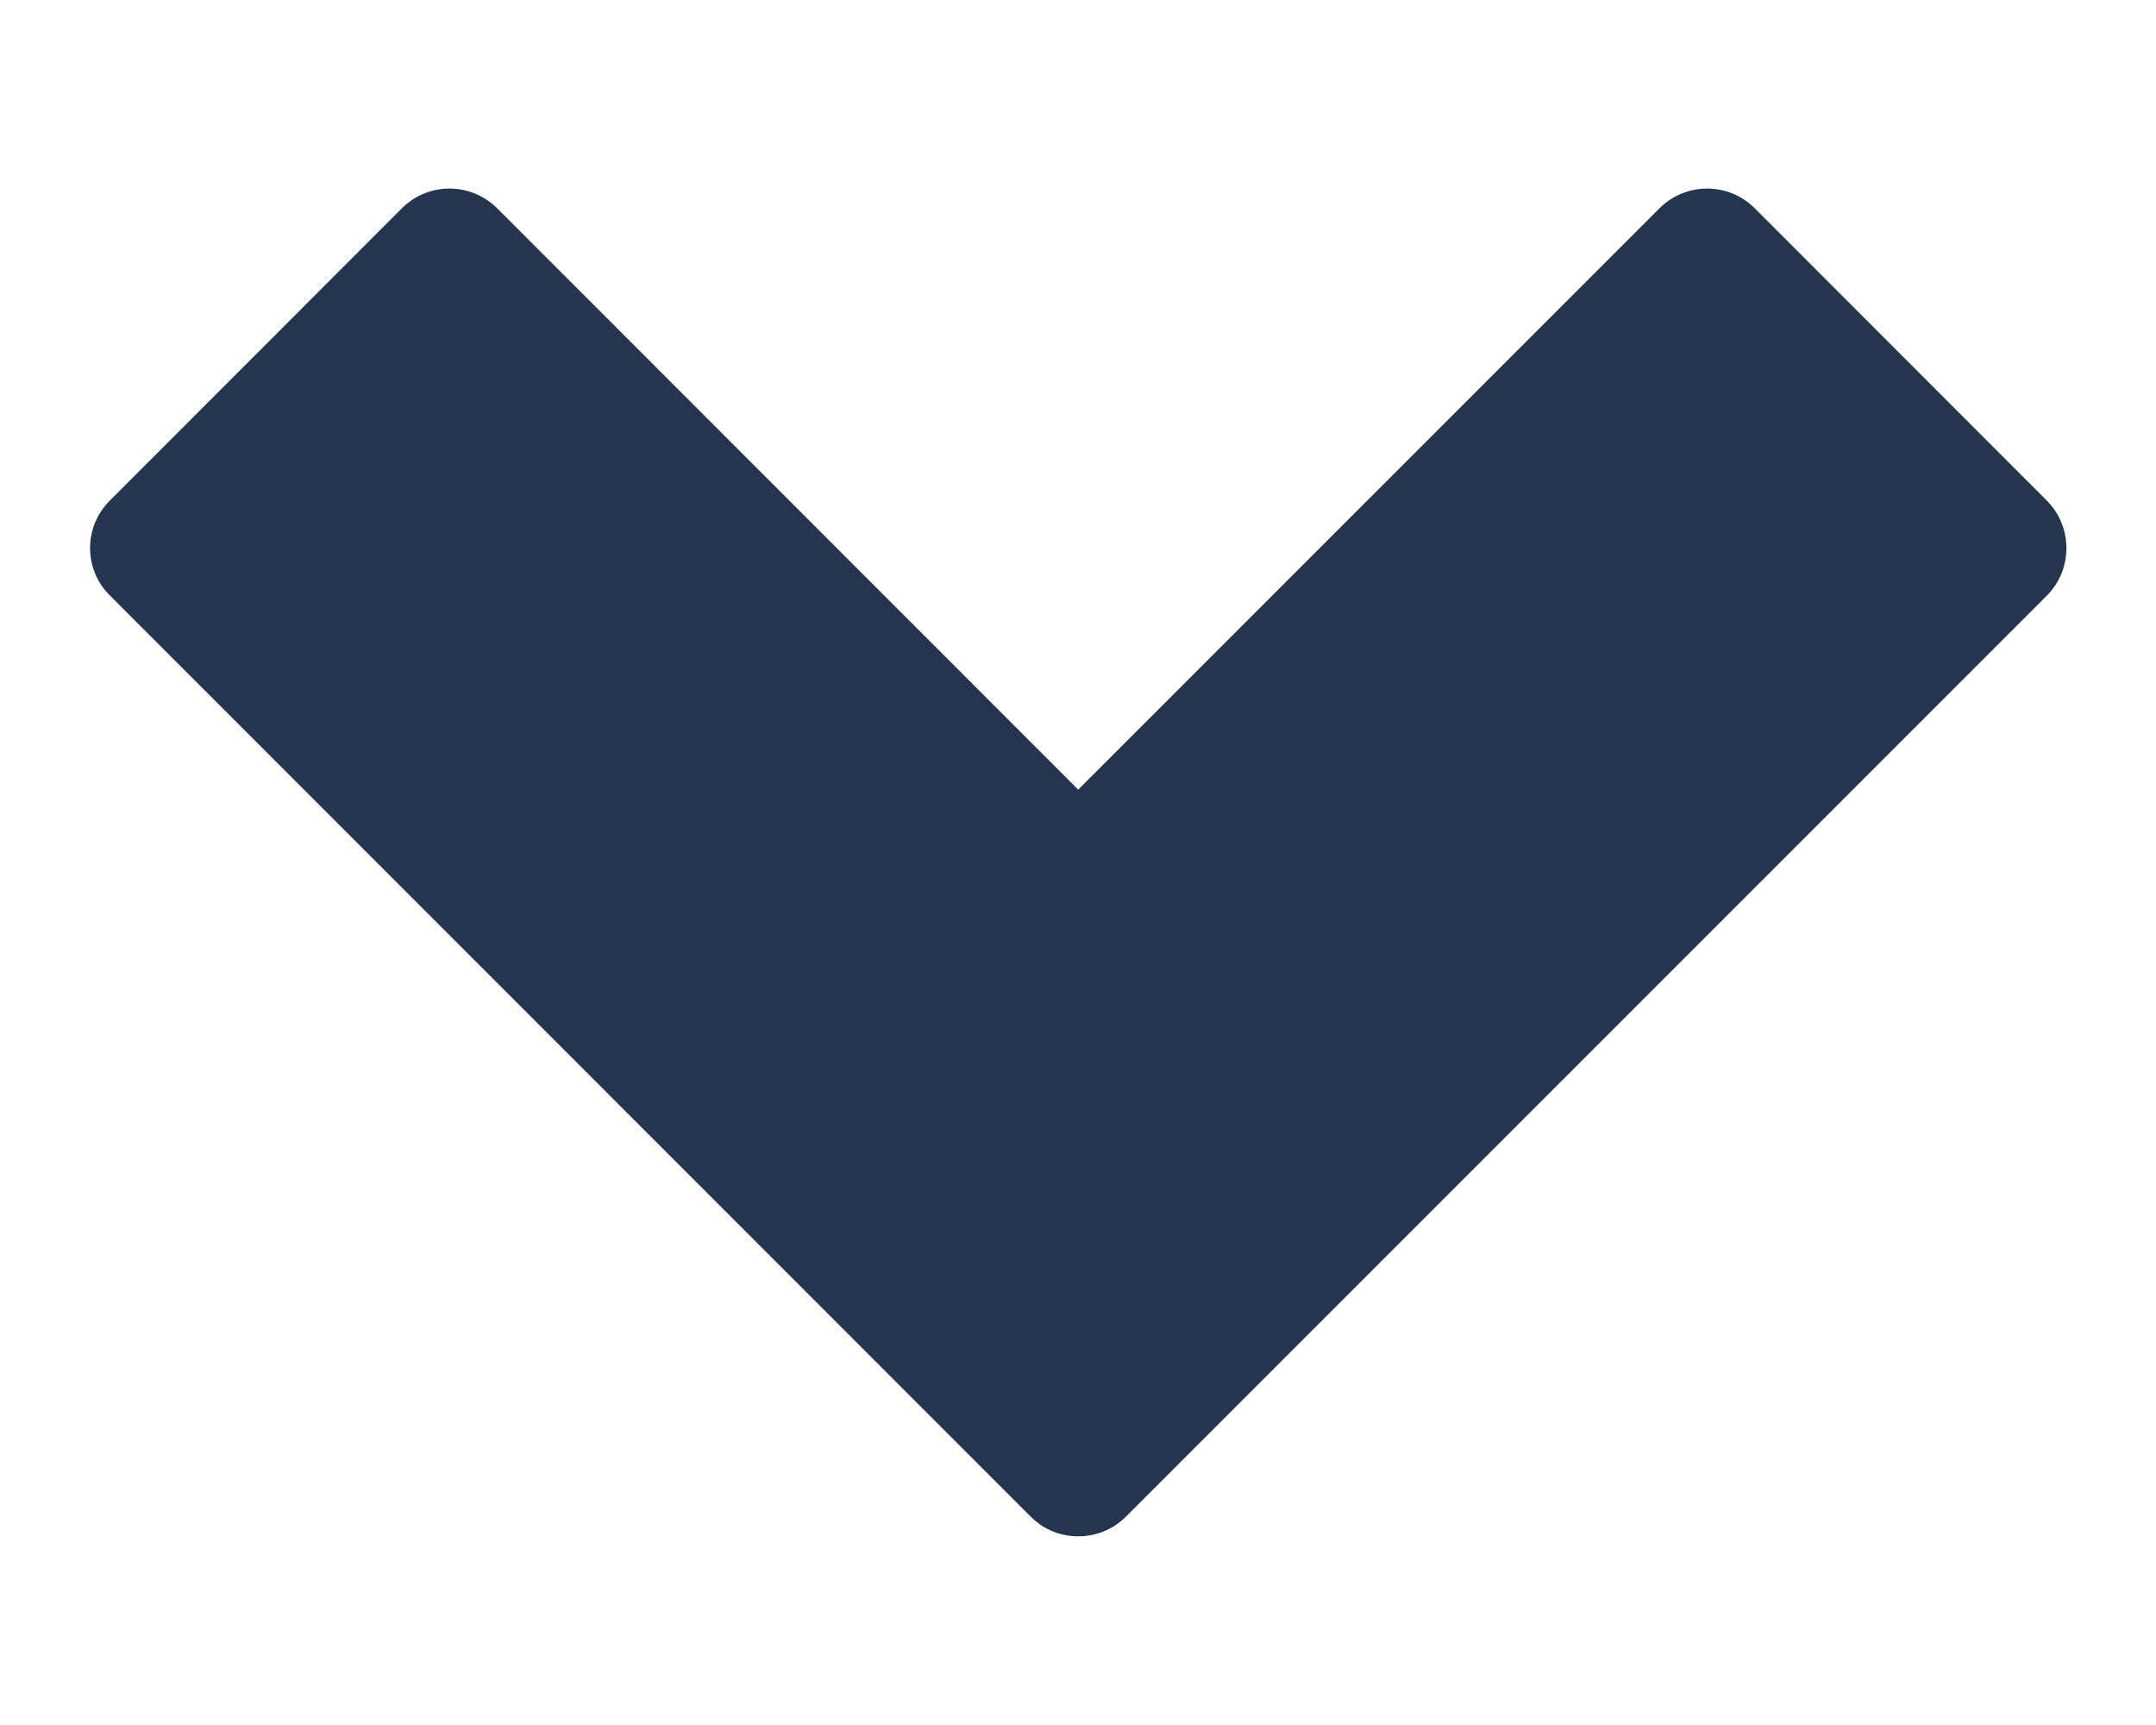
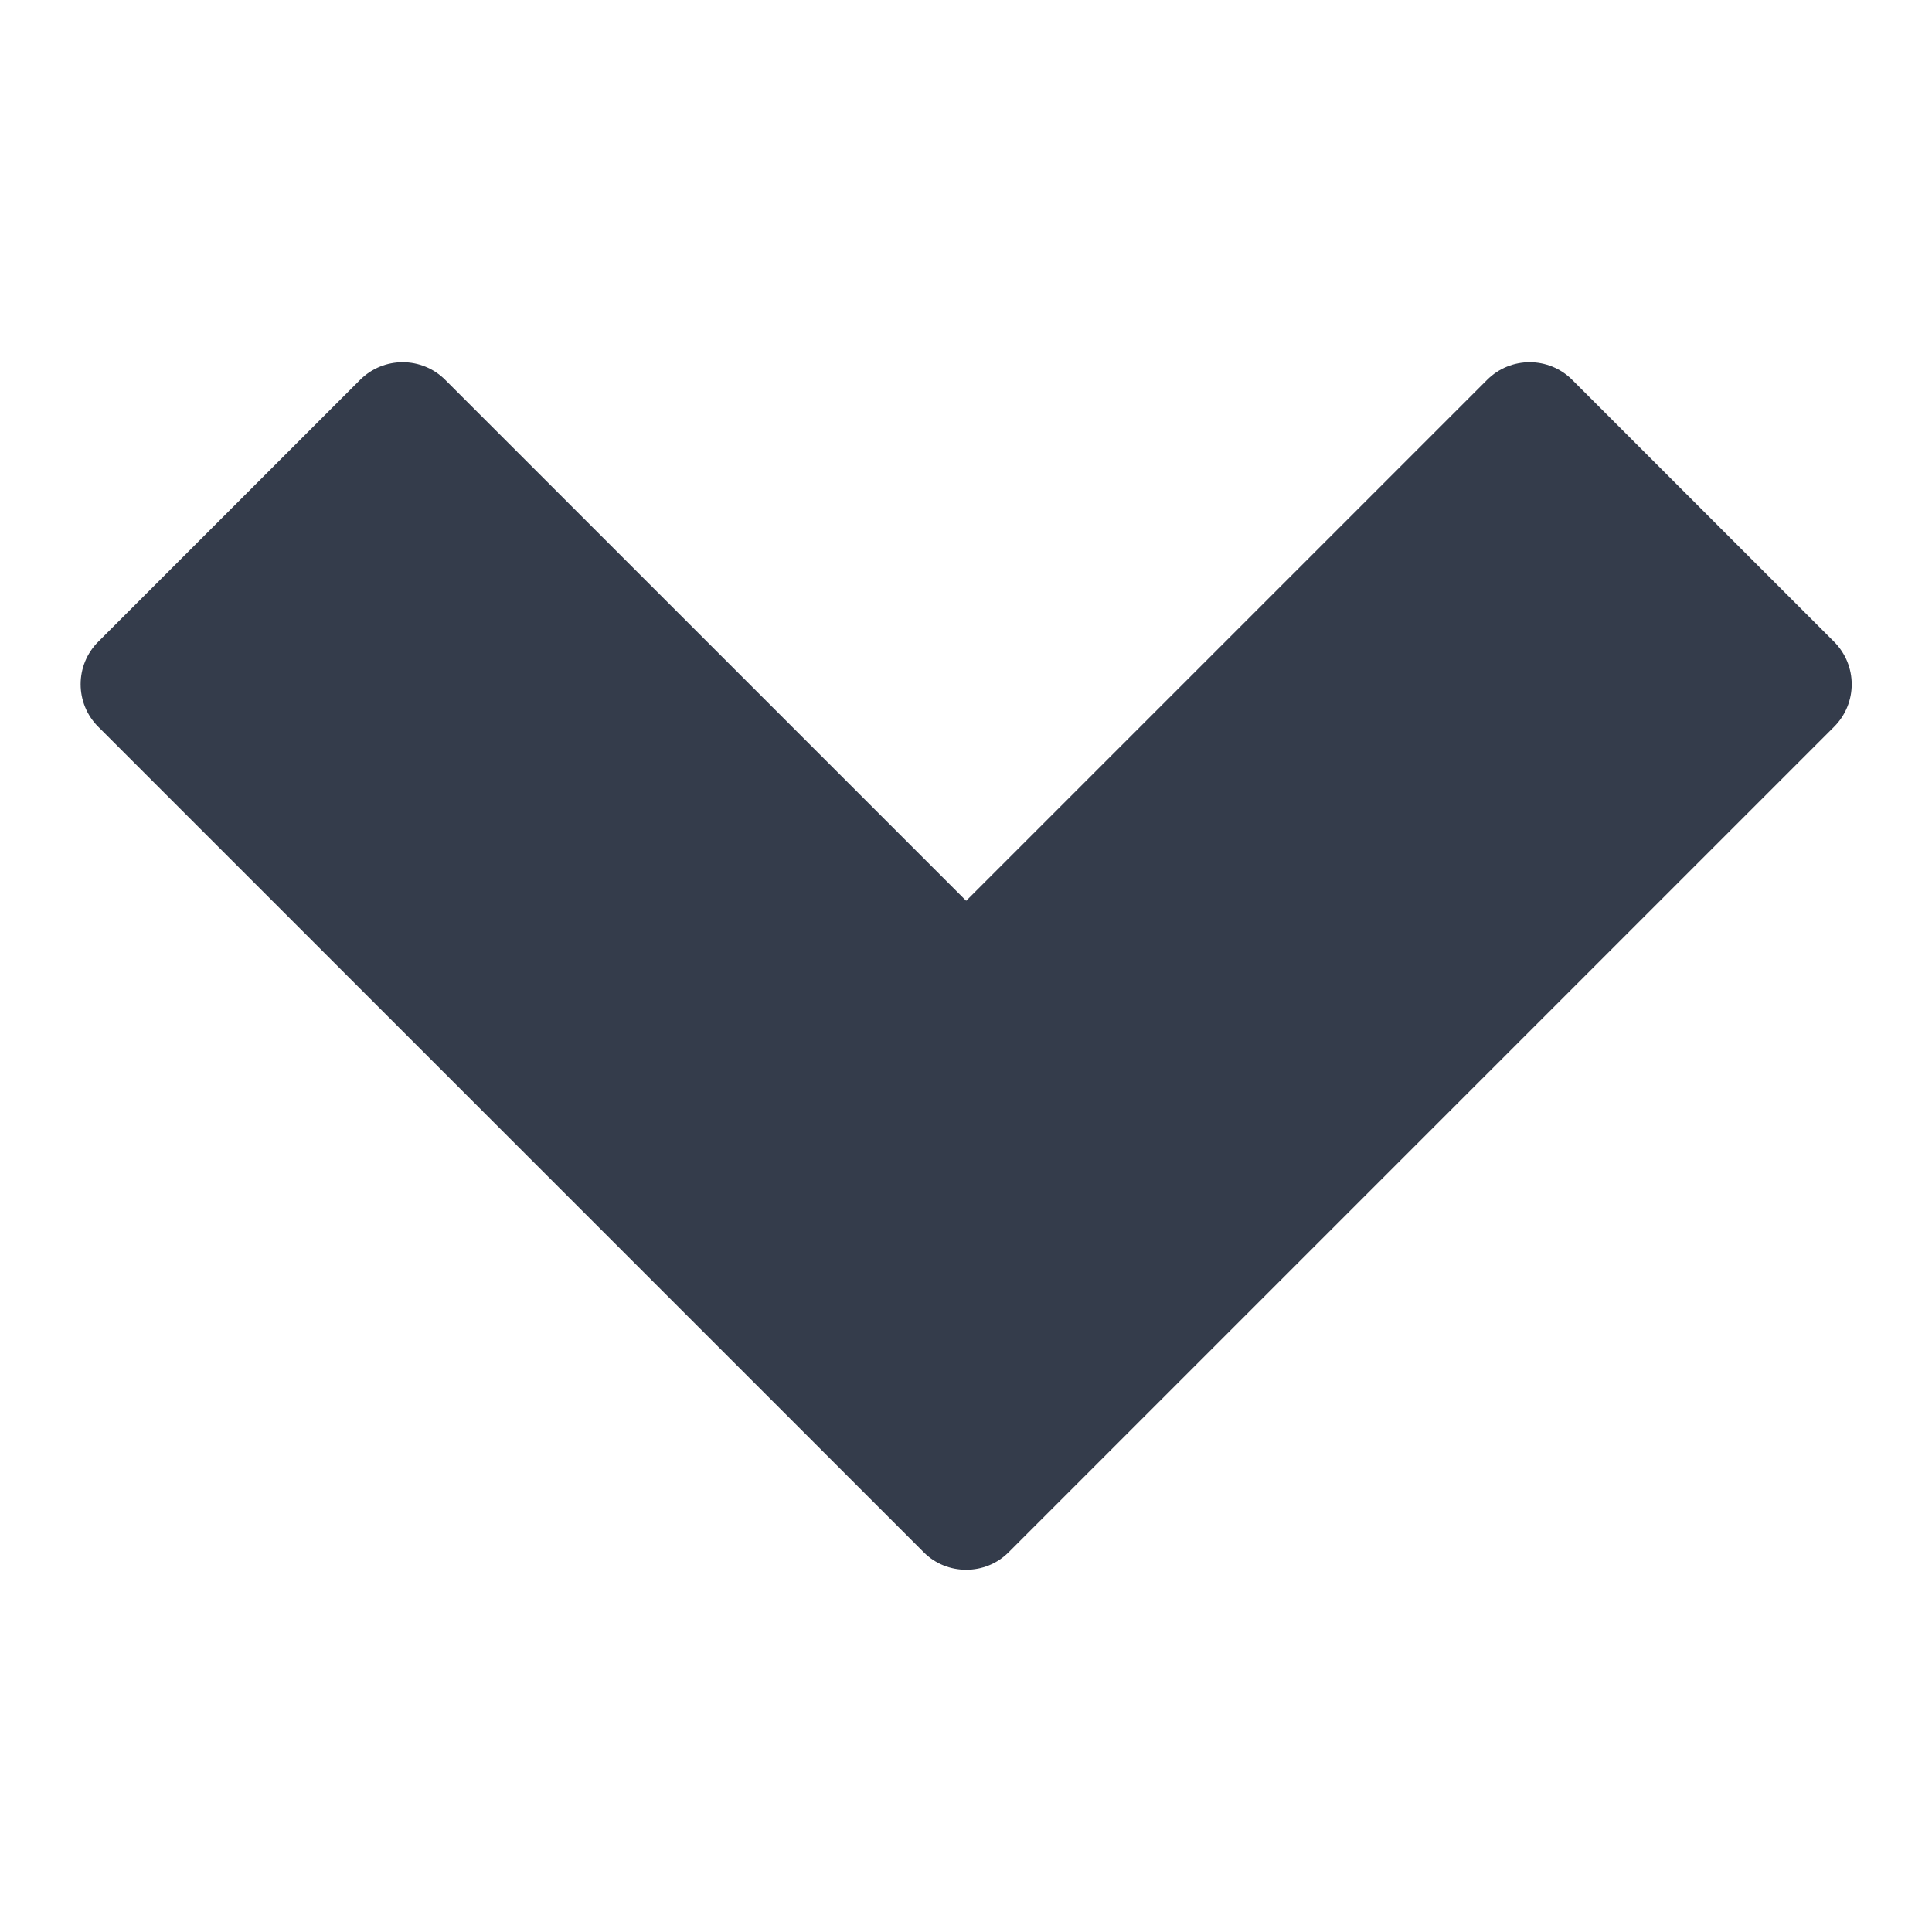
- <svg xmlns="http://www.w3.org/2000/svg" width="10" height="8" viewBox="0 0 10 8" fill="none">
-   <path d="M8.139 0.966C8.017 0.844 7.819 0.844 7.697 0.966L5.001 3.662L2.306 0.966C2.183 0.844 1.986 0.844 1.864 0.966L0.51 2.321C0.387 2.443 0.387 2.64 0.51 2.762L4.78 7.033C4.841 7.095 4.921 7.125 5.001 7.125C5.081 7.125 5.161 7.095 5.222 7.034L9.493 2.763C9.615 2.641 9.615 2.443 9.493 2.321L8.139 0.966Z" fill="#25344F" />
+ <svg xmlns="http://www.w3.org/2000/svg" width="12" height="12" viewBox="0 0 12 12" fill="none">
+   <path d="M9.766 2.36C9.62 2.213 9.382 2.213 9.236 2.36L6.001 5.595L2.766 2.36C2.62 2.213 2.382 2.213 2.236 2.36L0.611 3.985C0.464 4.131 0.464 4.369 0.611 4.515L5.736 9.64C5.809 9.714 5.905 9.75 6.001 9.75C6.097 9.75 6.193 9.714 6.266 9.64L11.391 4.515C11.538 4.369 11.538 4.132 11.391 3.985L9.766 2.36Z" fill="#343C4B" />
</svg>
